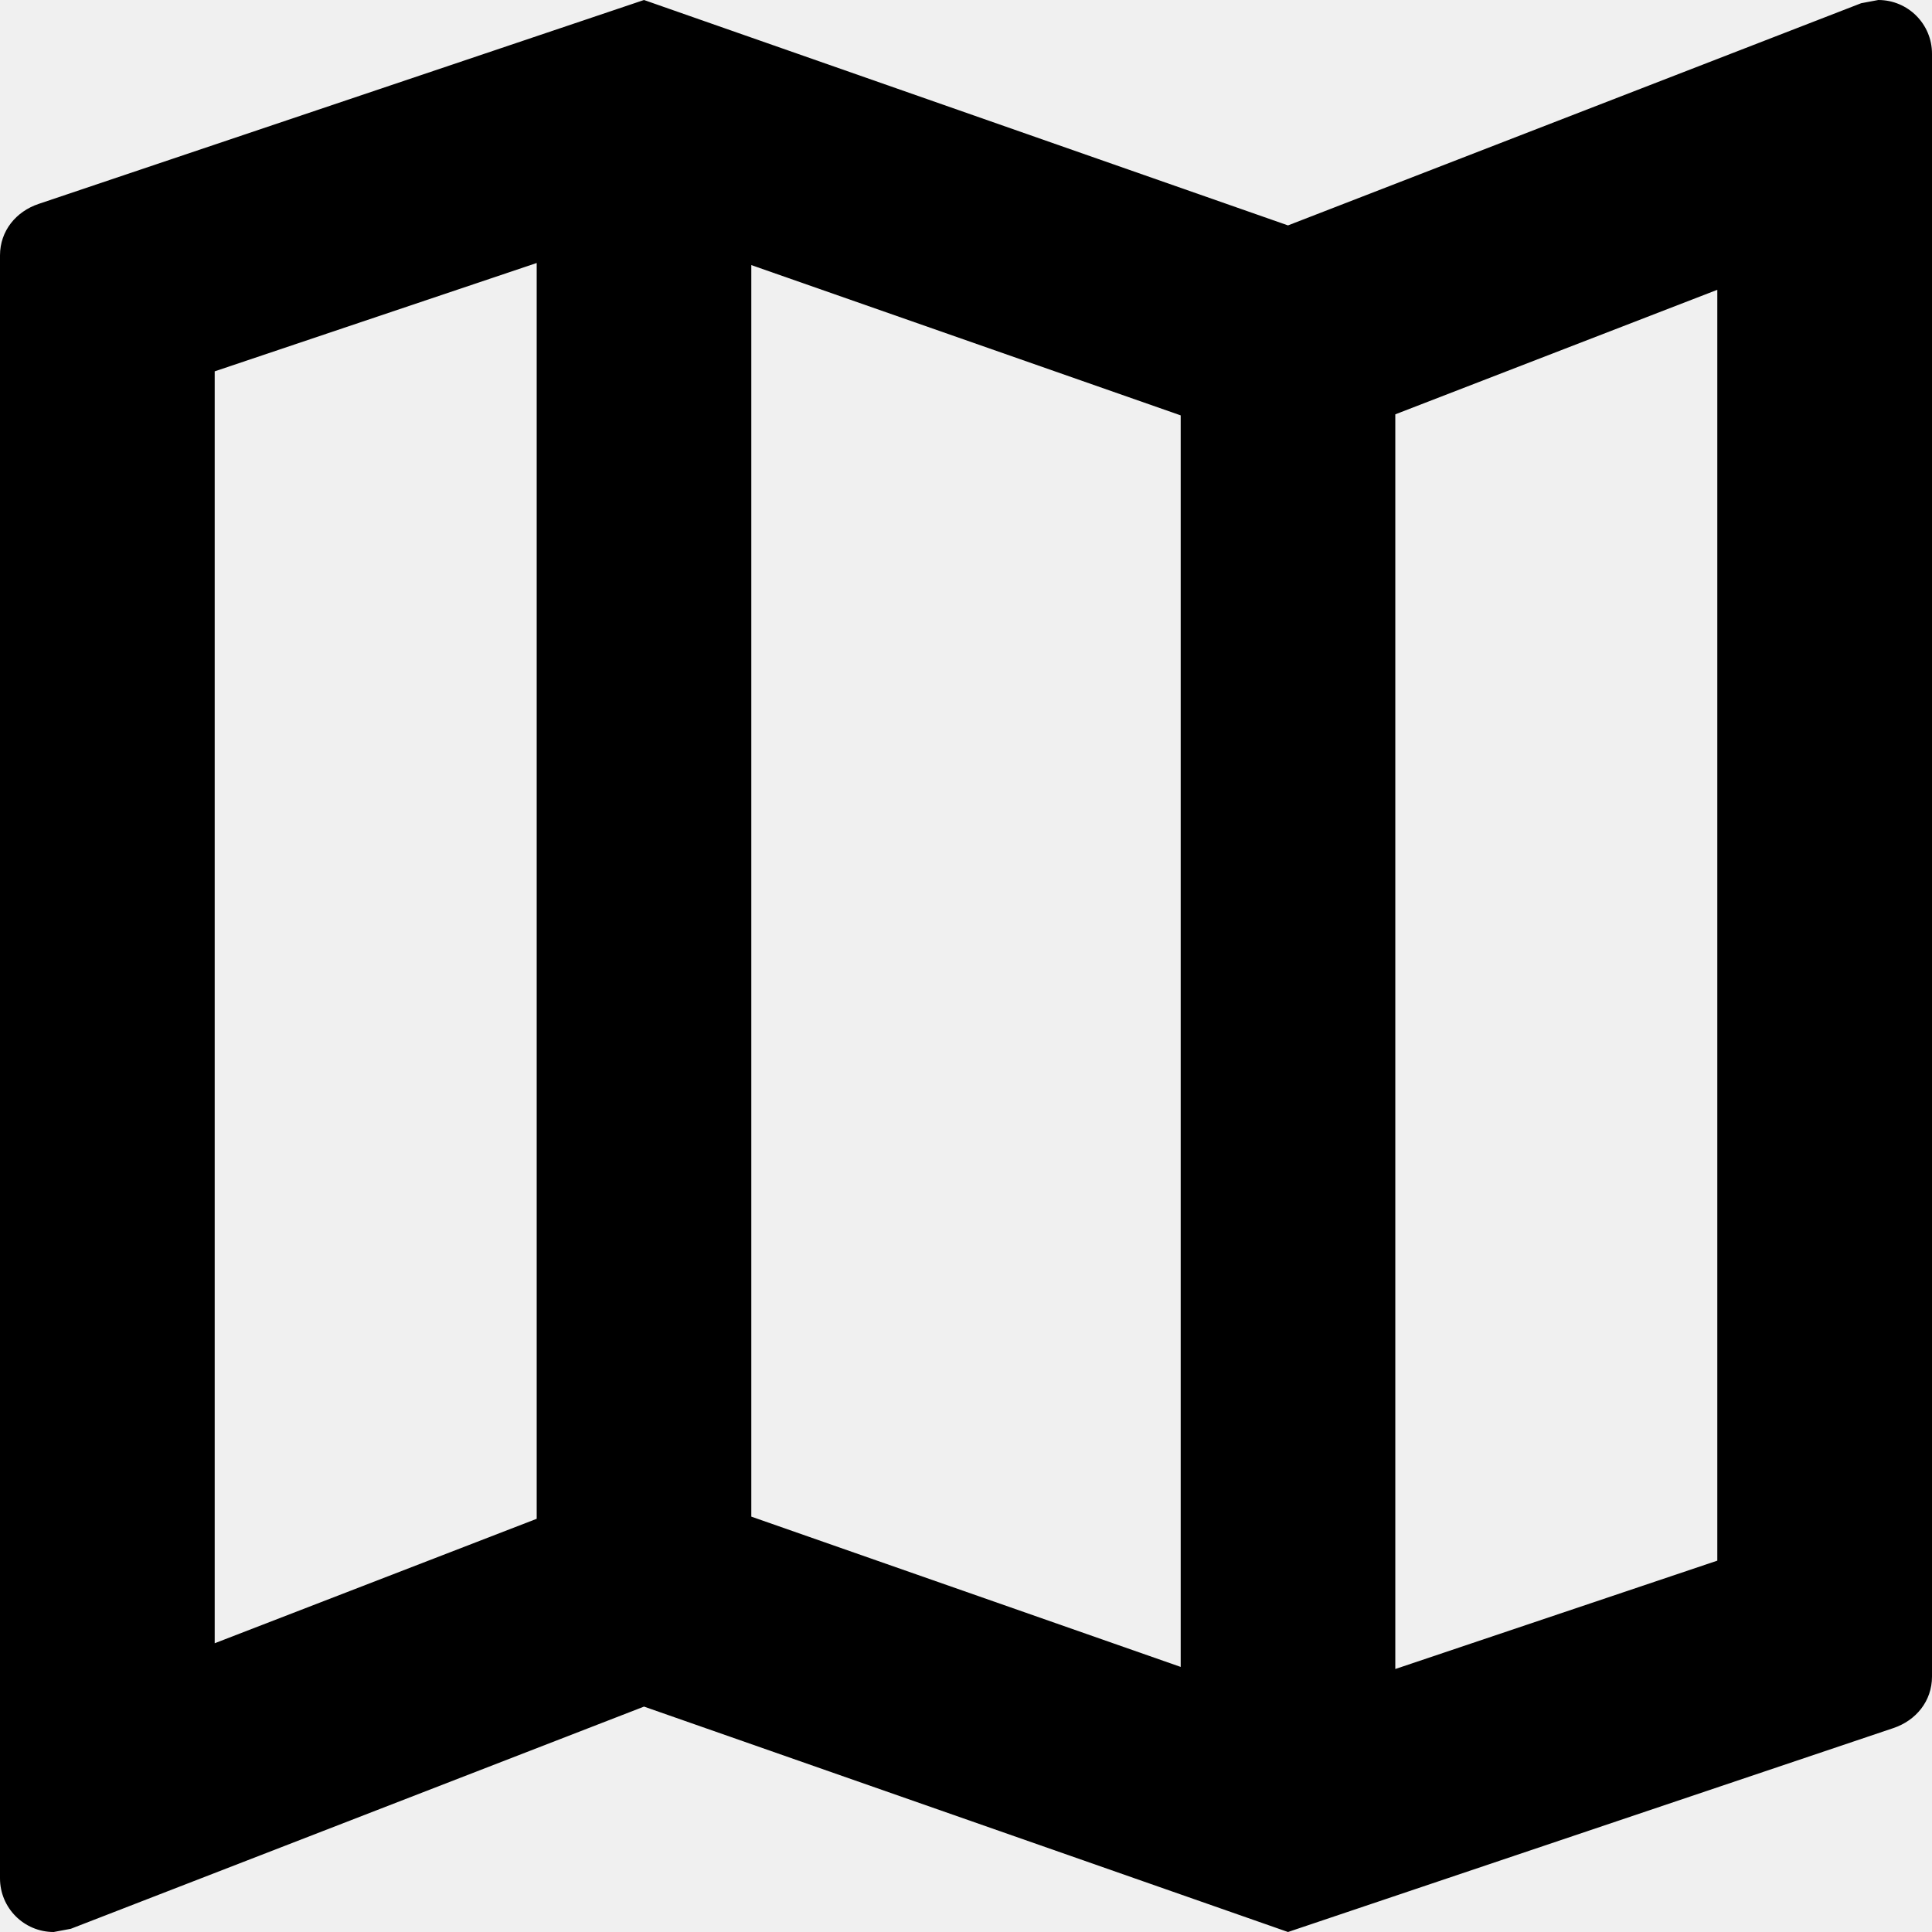
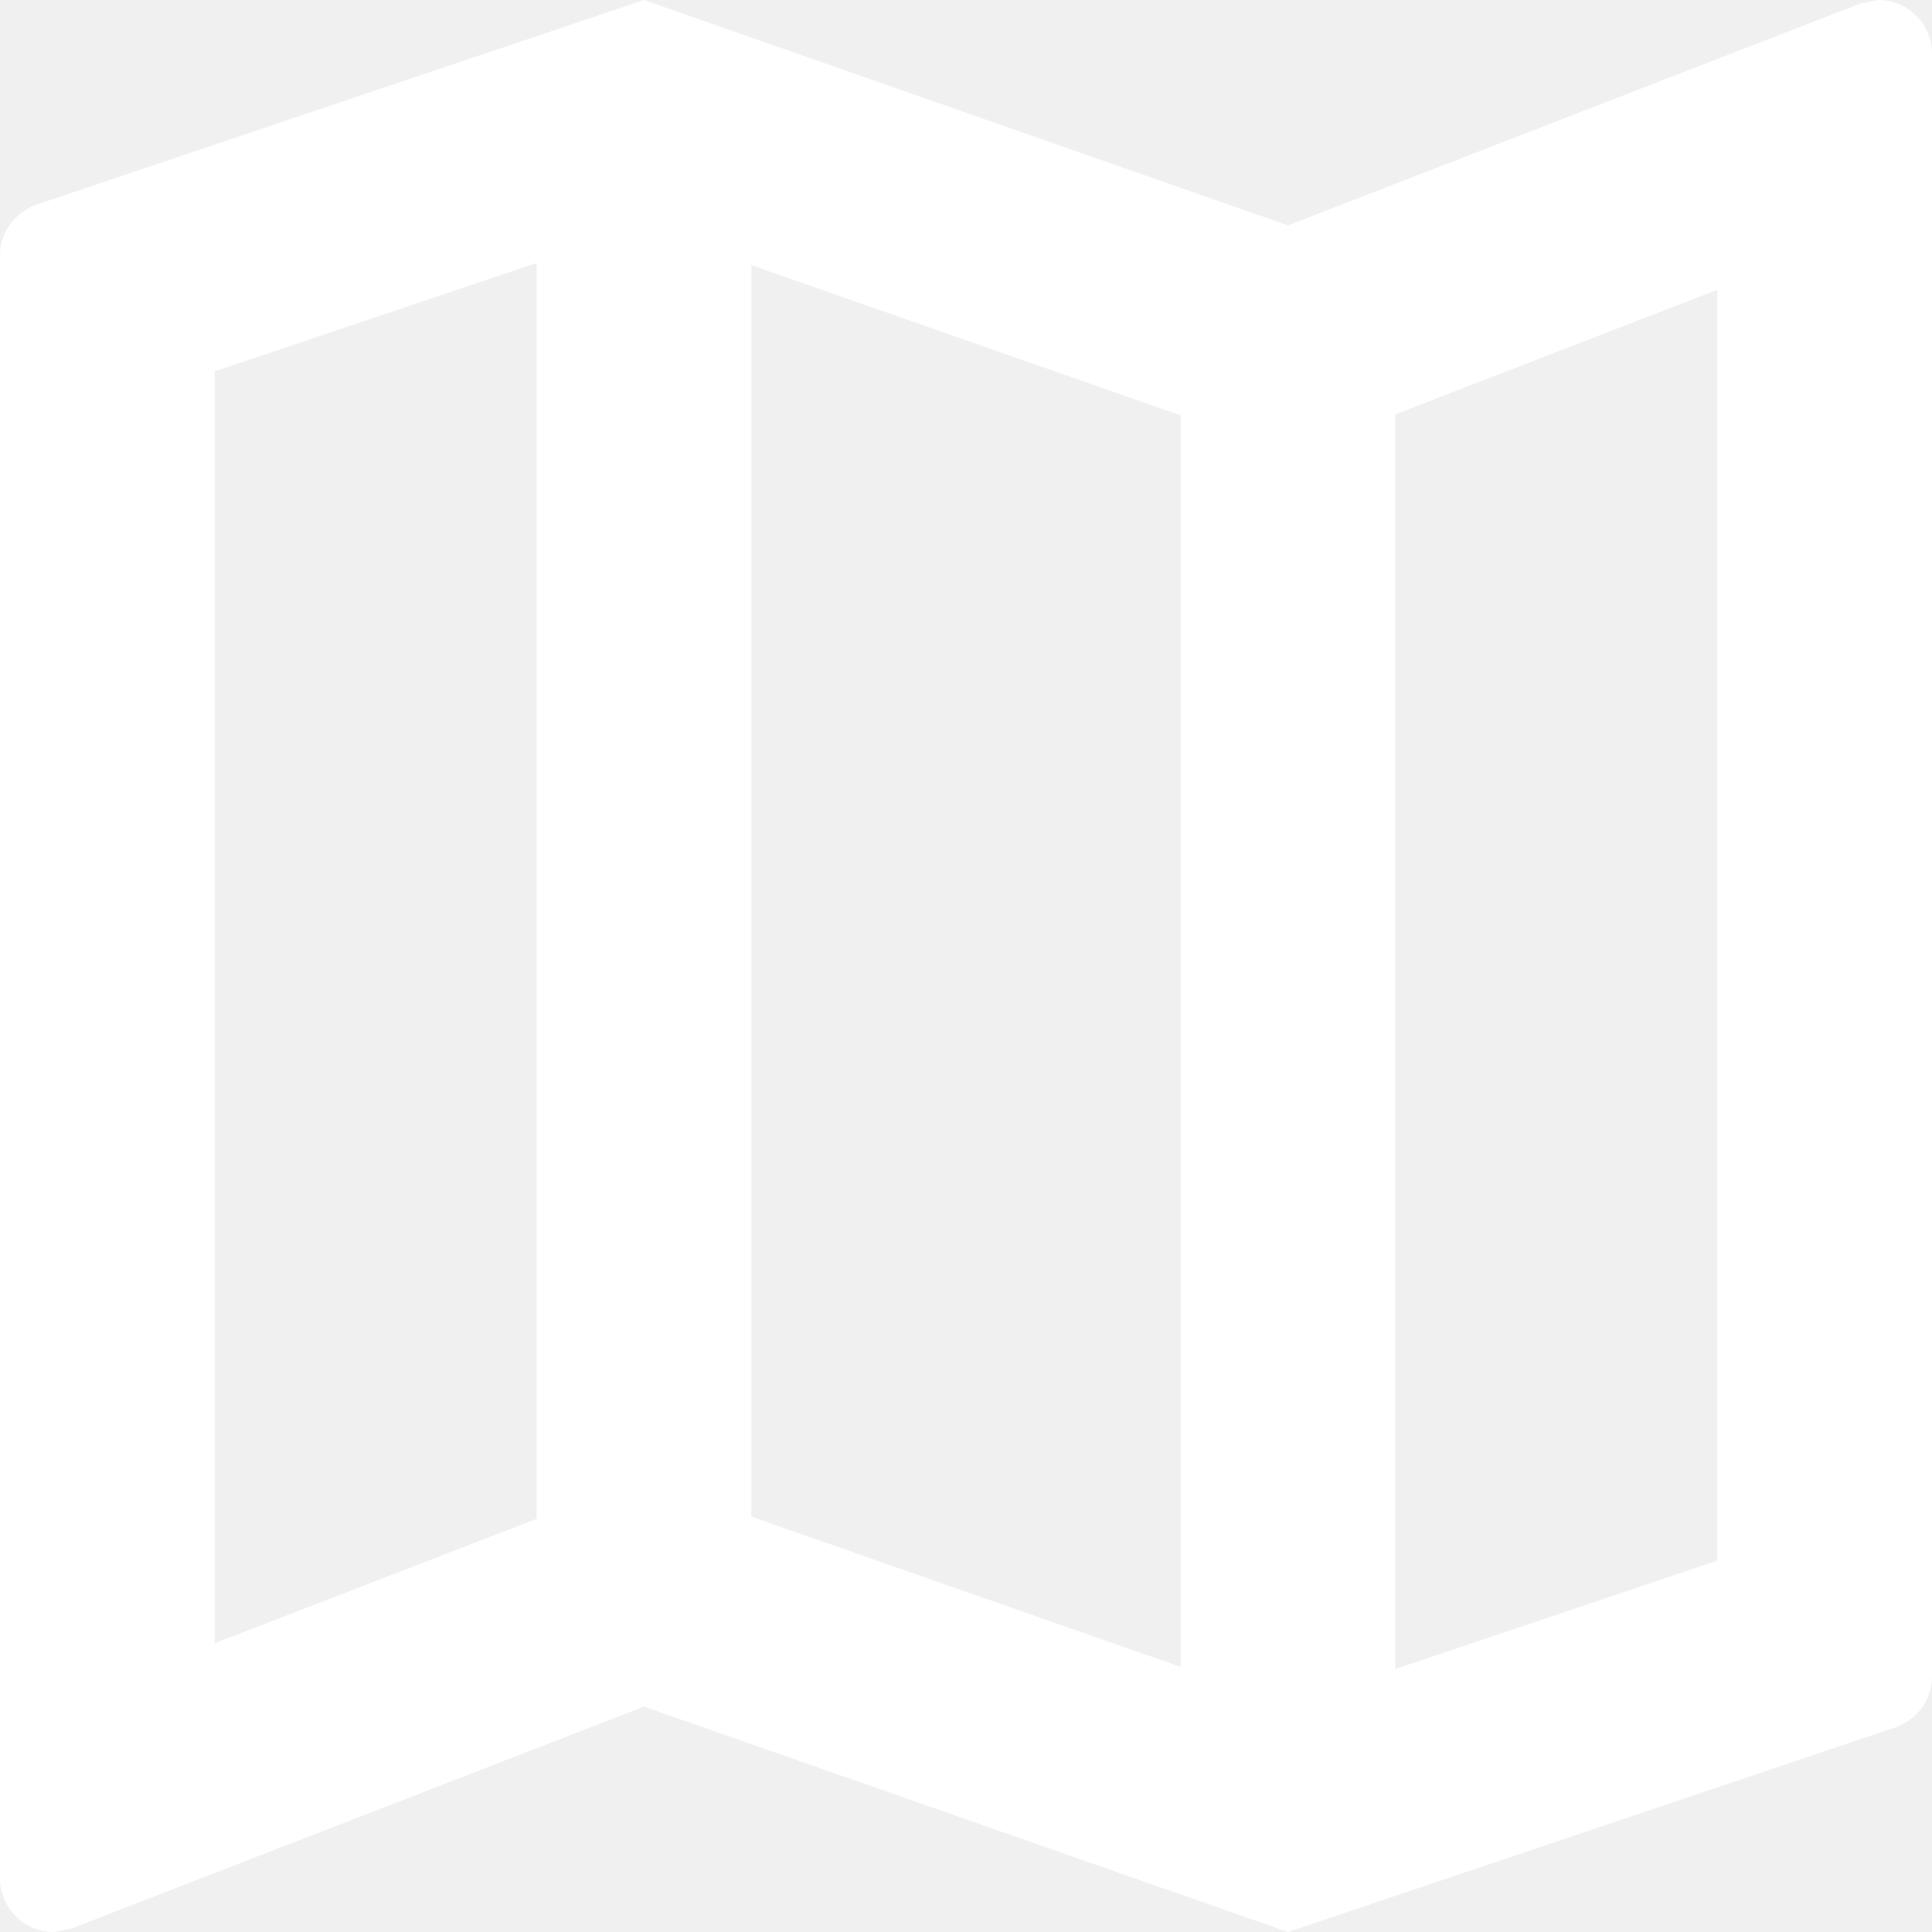
<svg xmlns="http://www.w3.org/2000/svg" width="24" height="24" viewBox="0 0 24 24" fill="none">
-   <path fill-rule="evenodd" clip-rule="evenodd" d="M23.12 0.04L23.333 0C23.701 0 24 0.298 24 0.667V20.827C24 21.133 23.8 21.373 23.52 21.467L16 24L8 21.2L0.88 23.96L0.667 24C0.298 24 0 23.701 0 23.333V3.173C0 2.867 0.2 2.627 0.48 2.533L8 0L16 2.8L23.12 0.04ZM14.667 5.16L9.333 3.293V18.84L14.667 20.707V5.16ZM2.667 4.613L6.667 3.267V18.867L2.667 20.413V4.613ZM17.333 20.733L21.333 19.387V3.6L17.333 5.147V20.733Z" fill="black" />
+   <path fill-rule="evenodd" clip-rule="evenodd" d="M23.12 0.04L23.333 0C23.701 0 24 0.298 24 0.667V20.827C24 21.133 23.8 21.373 23.52 21.467L16 24L8 21.2L0.88 23.96L0.667 24C0.298 24 0 23.701 0 23.333V3.173C0 2.867 0.2 2.627 0.48 2.533L8 0L16 2.8L23.12 0.04ZM14.667 5.16L9.333 3.293V18.84L14.667 20.707V5.16ZM2.667 4.613L6.667 3.267V18.867L2.667 20.413V4.613ZM17.333 20.733L21.333 19.387V3.6L17.333 5.147V20.733Z" fill="#fff" />
</svg>
